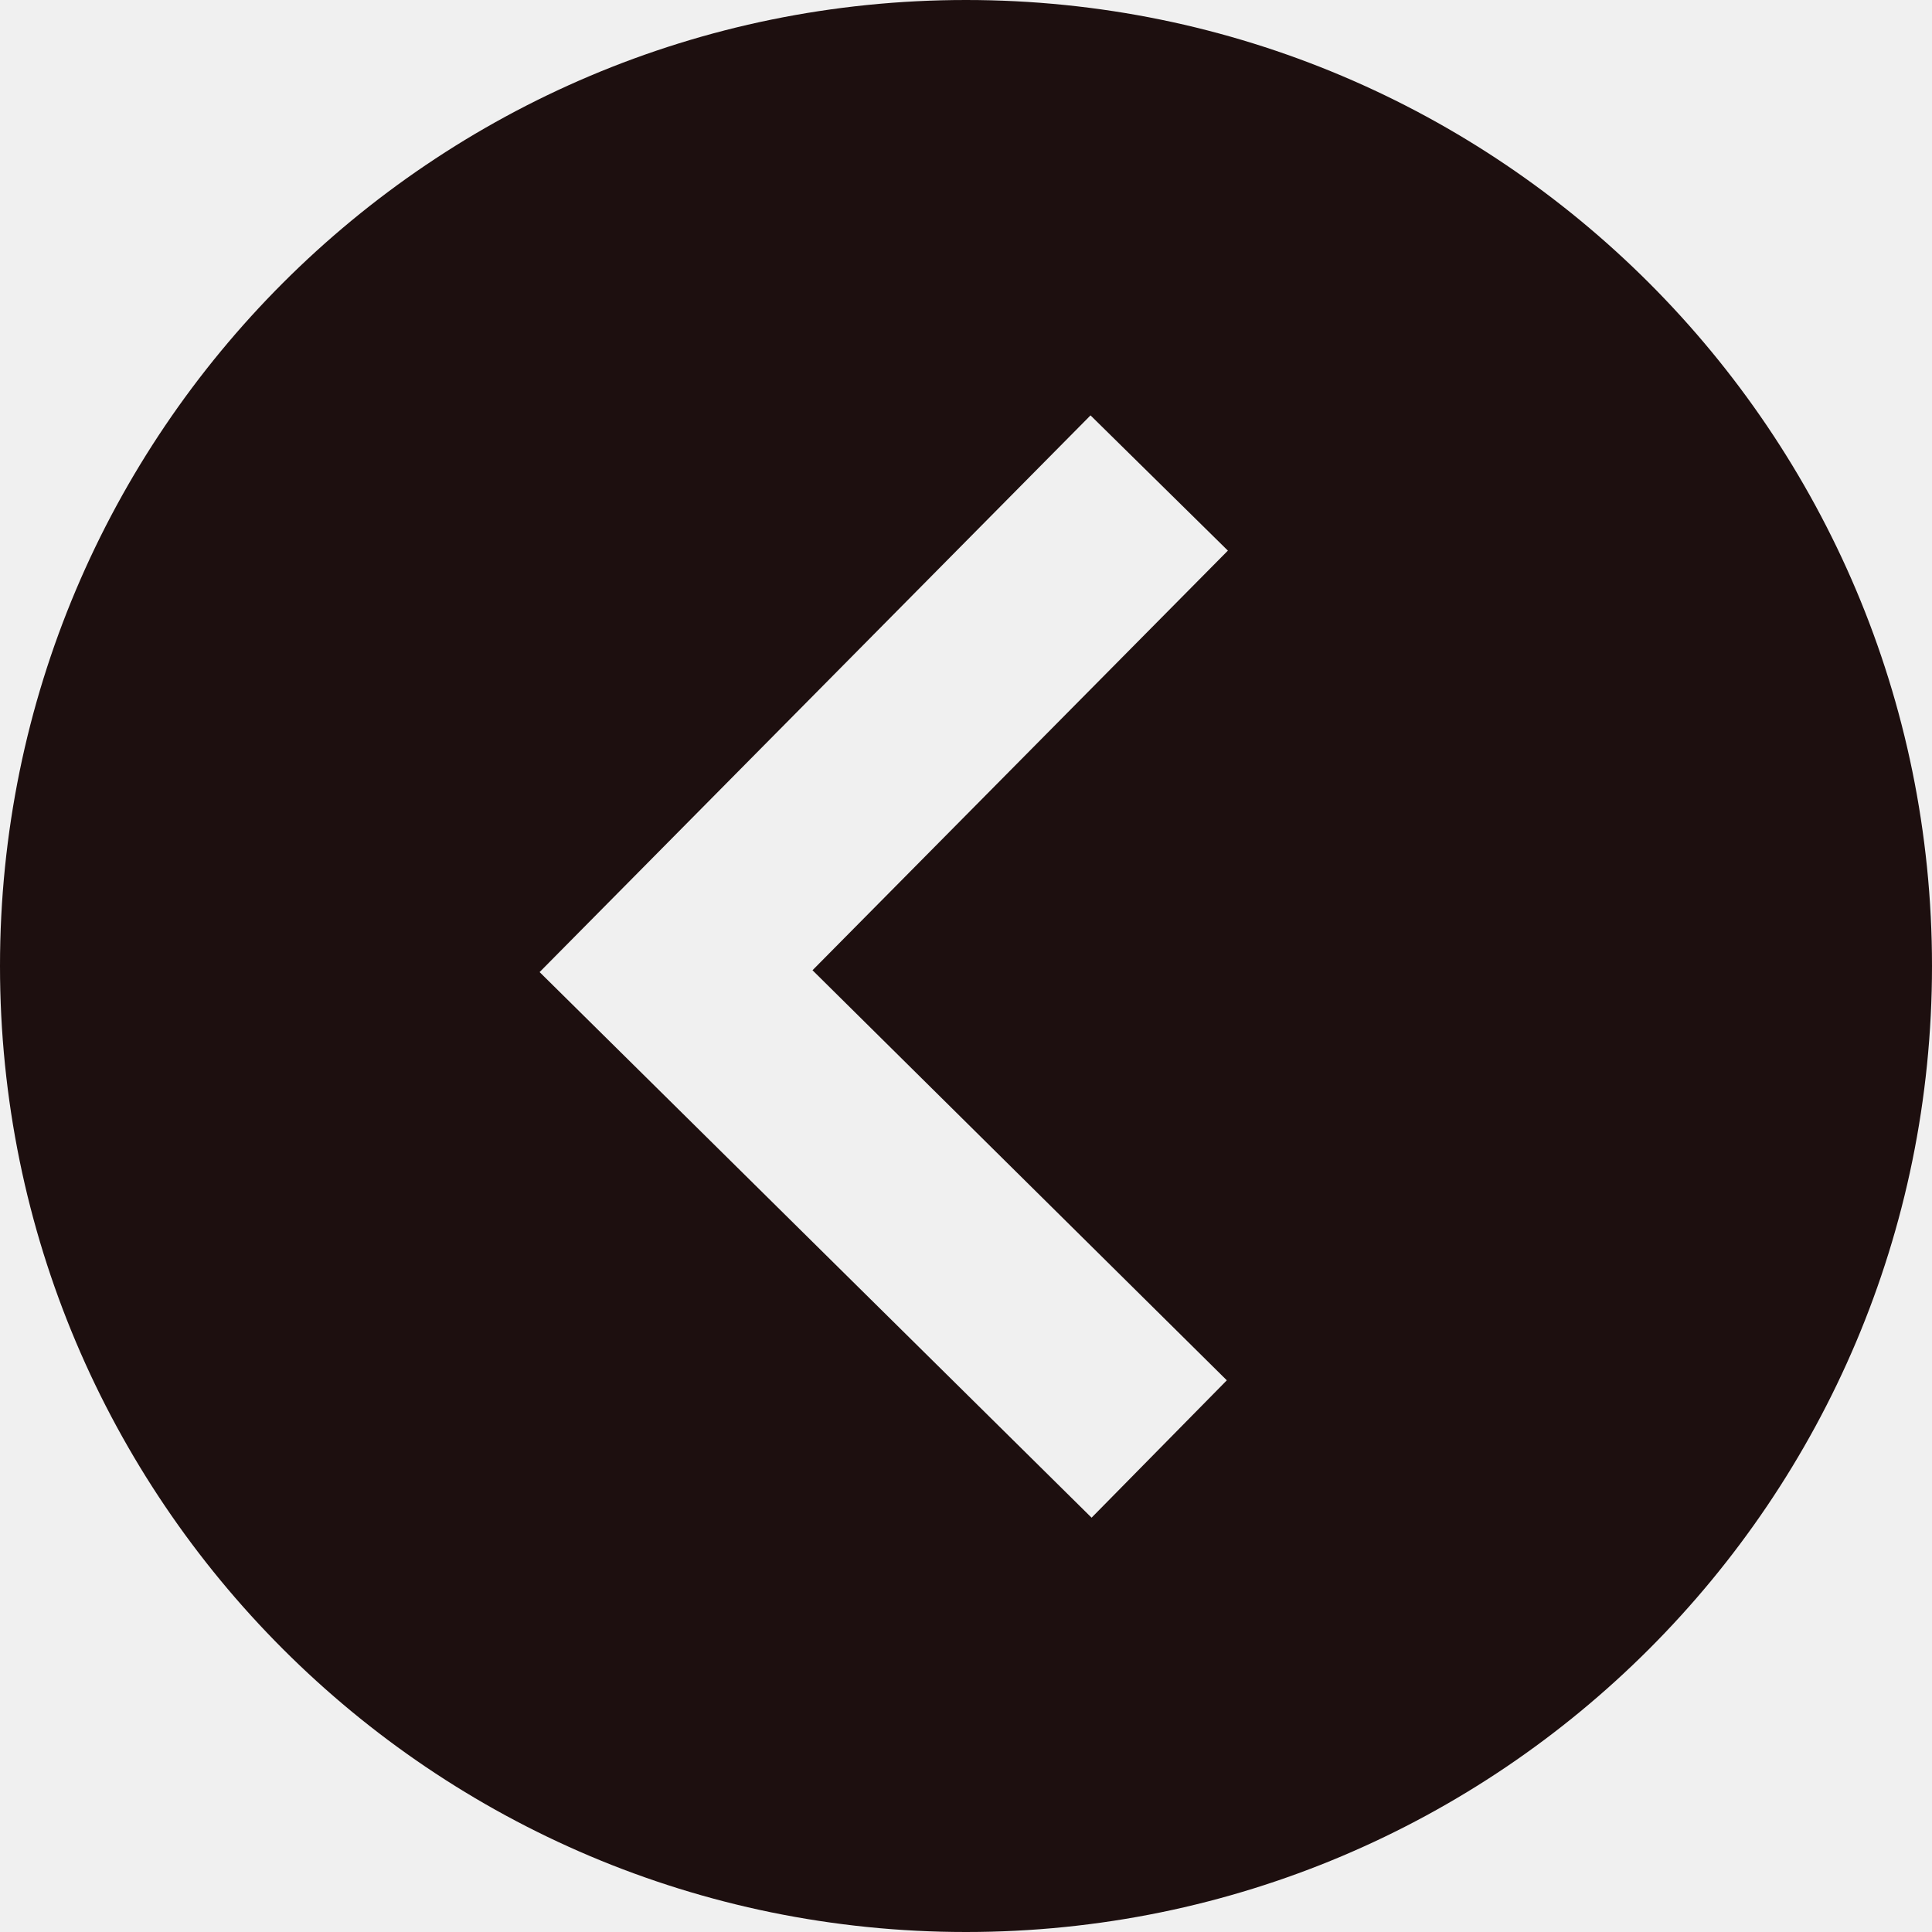
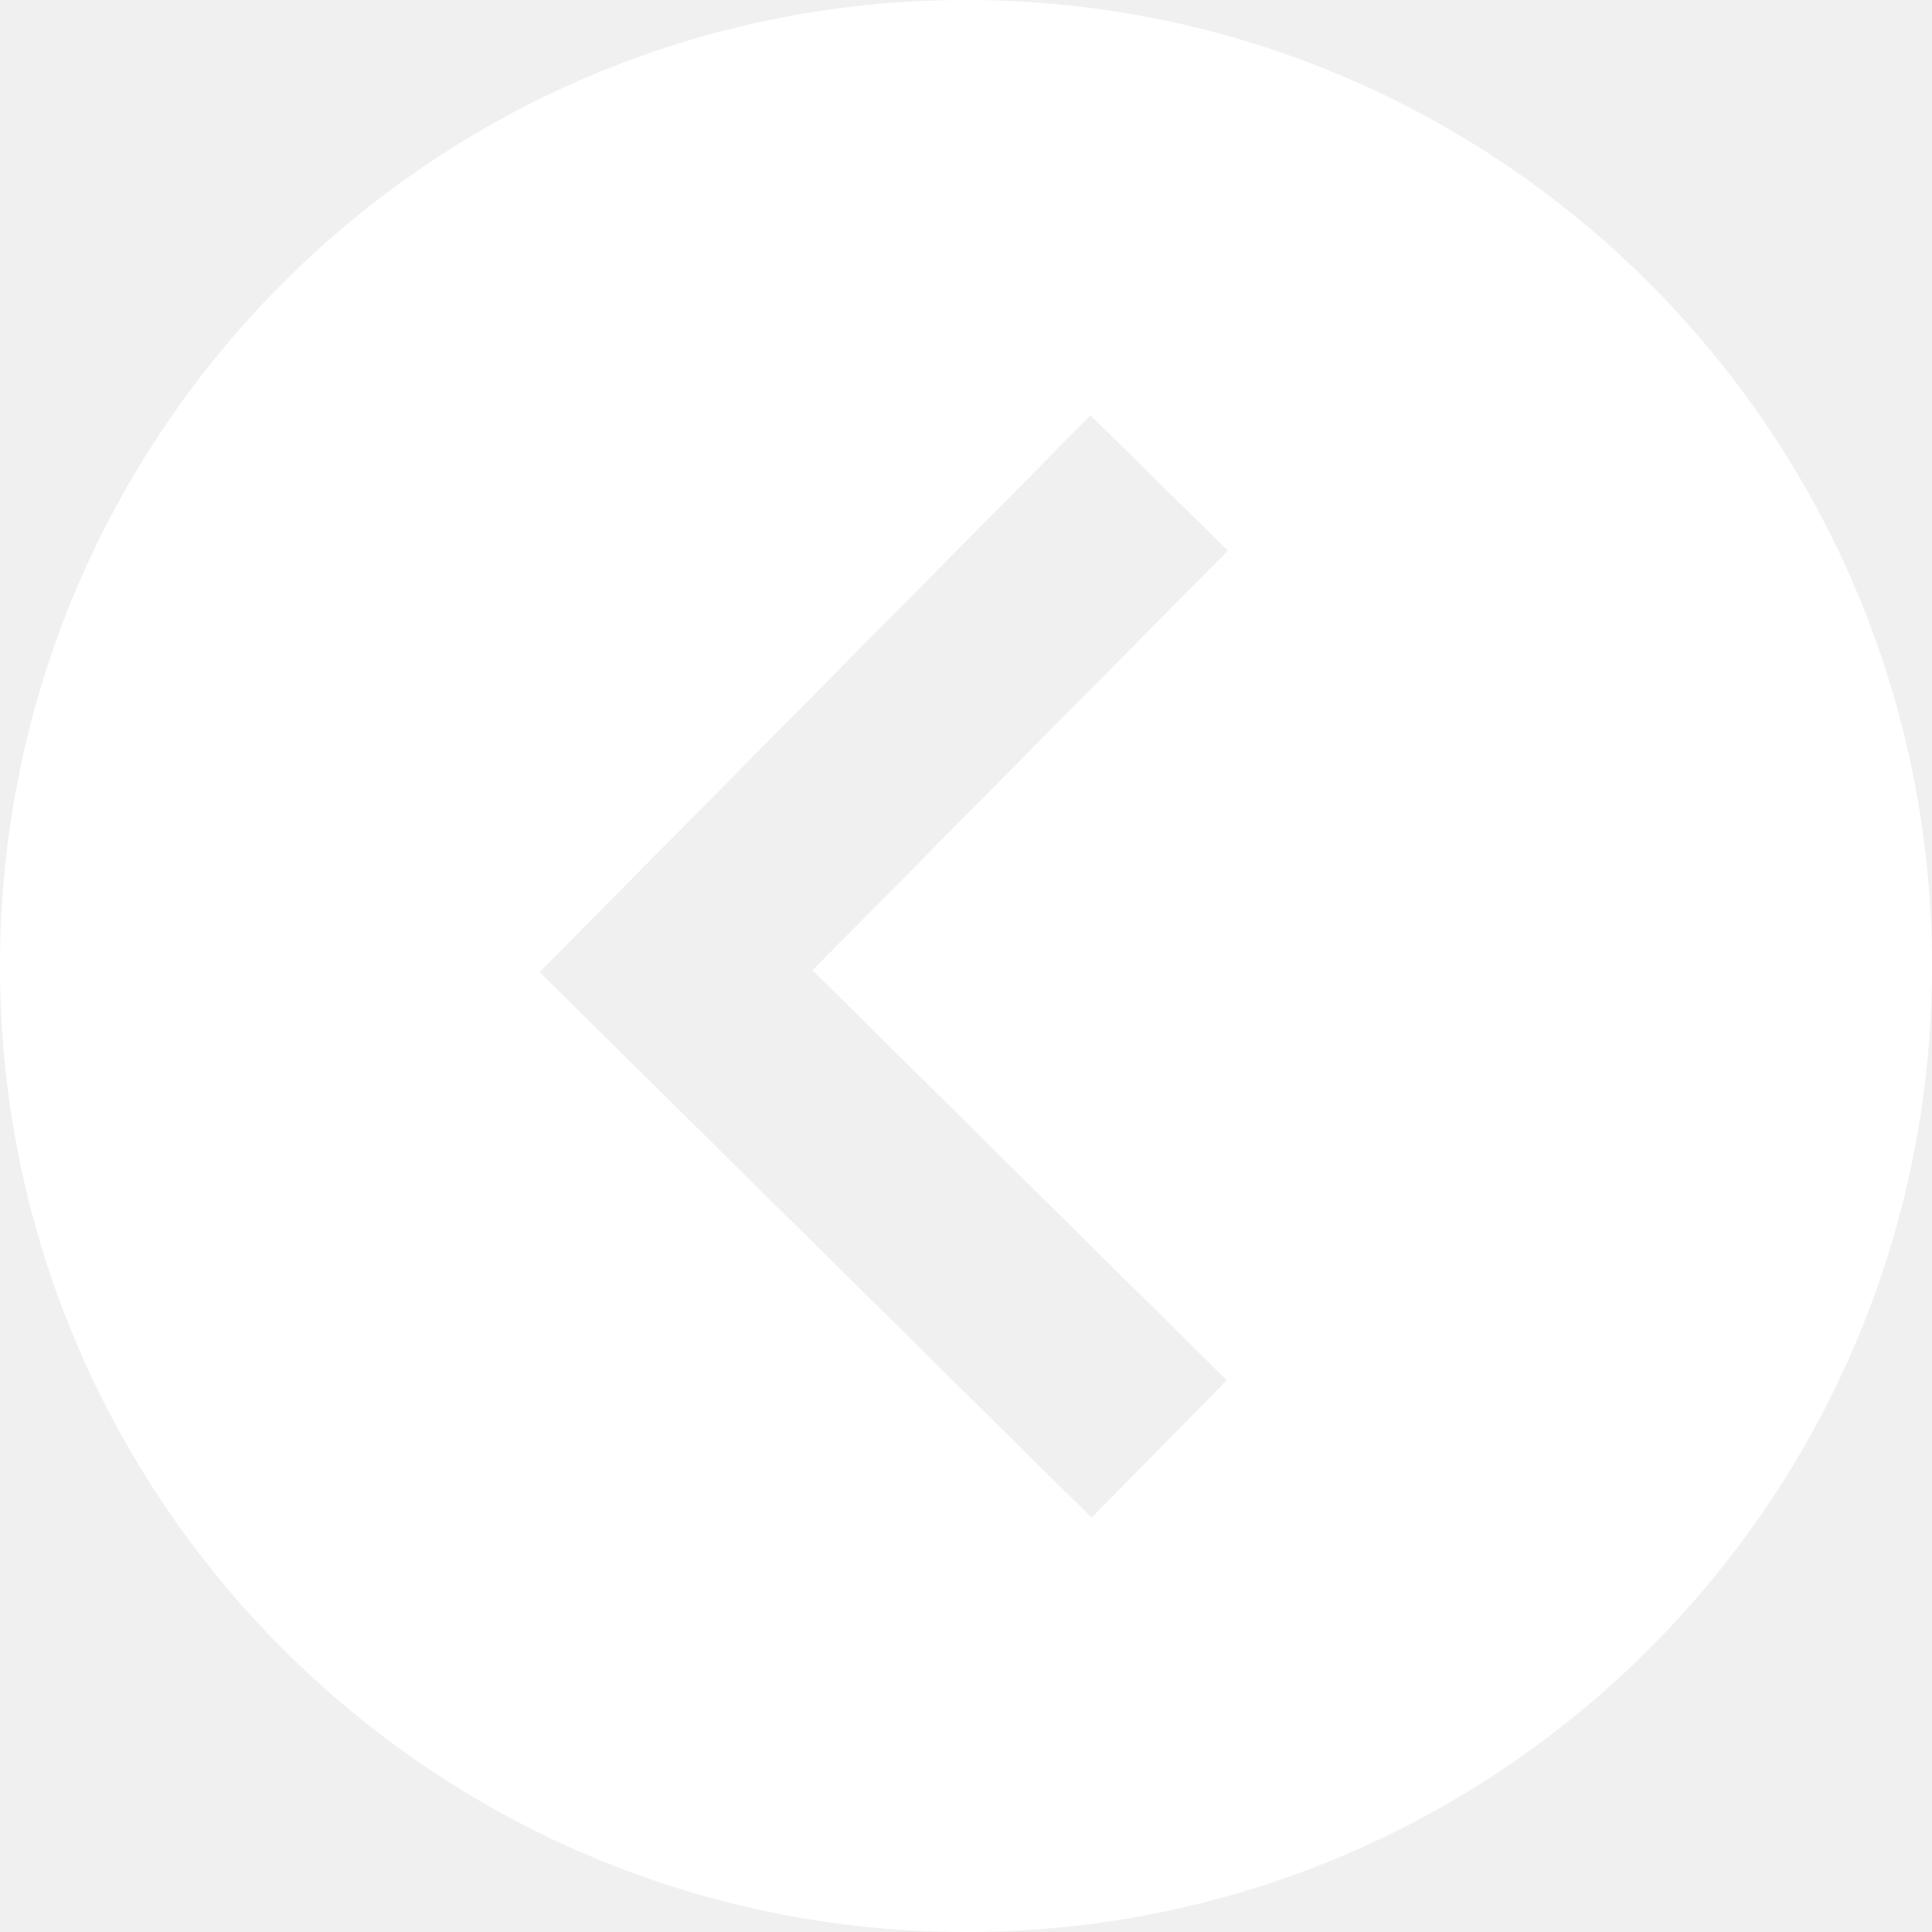
- <svg xmlns="http://www.w3.org/2000/svg" width="20" height="20" fill="#1d0f0f">
+ <svg xmlns="http://www.w3.org/2000/svg" width="20" height="20" fill="#FFFFFF">
  <path d="M10 20A10 10 0 1 0 0 10a10 10 0 0 0 10 10zm1.289-15.7 1.422 1.4-4.3 4.344 4.289 4.245-1.4 1.422-5.714-5.648z" />
</svg>
